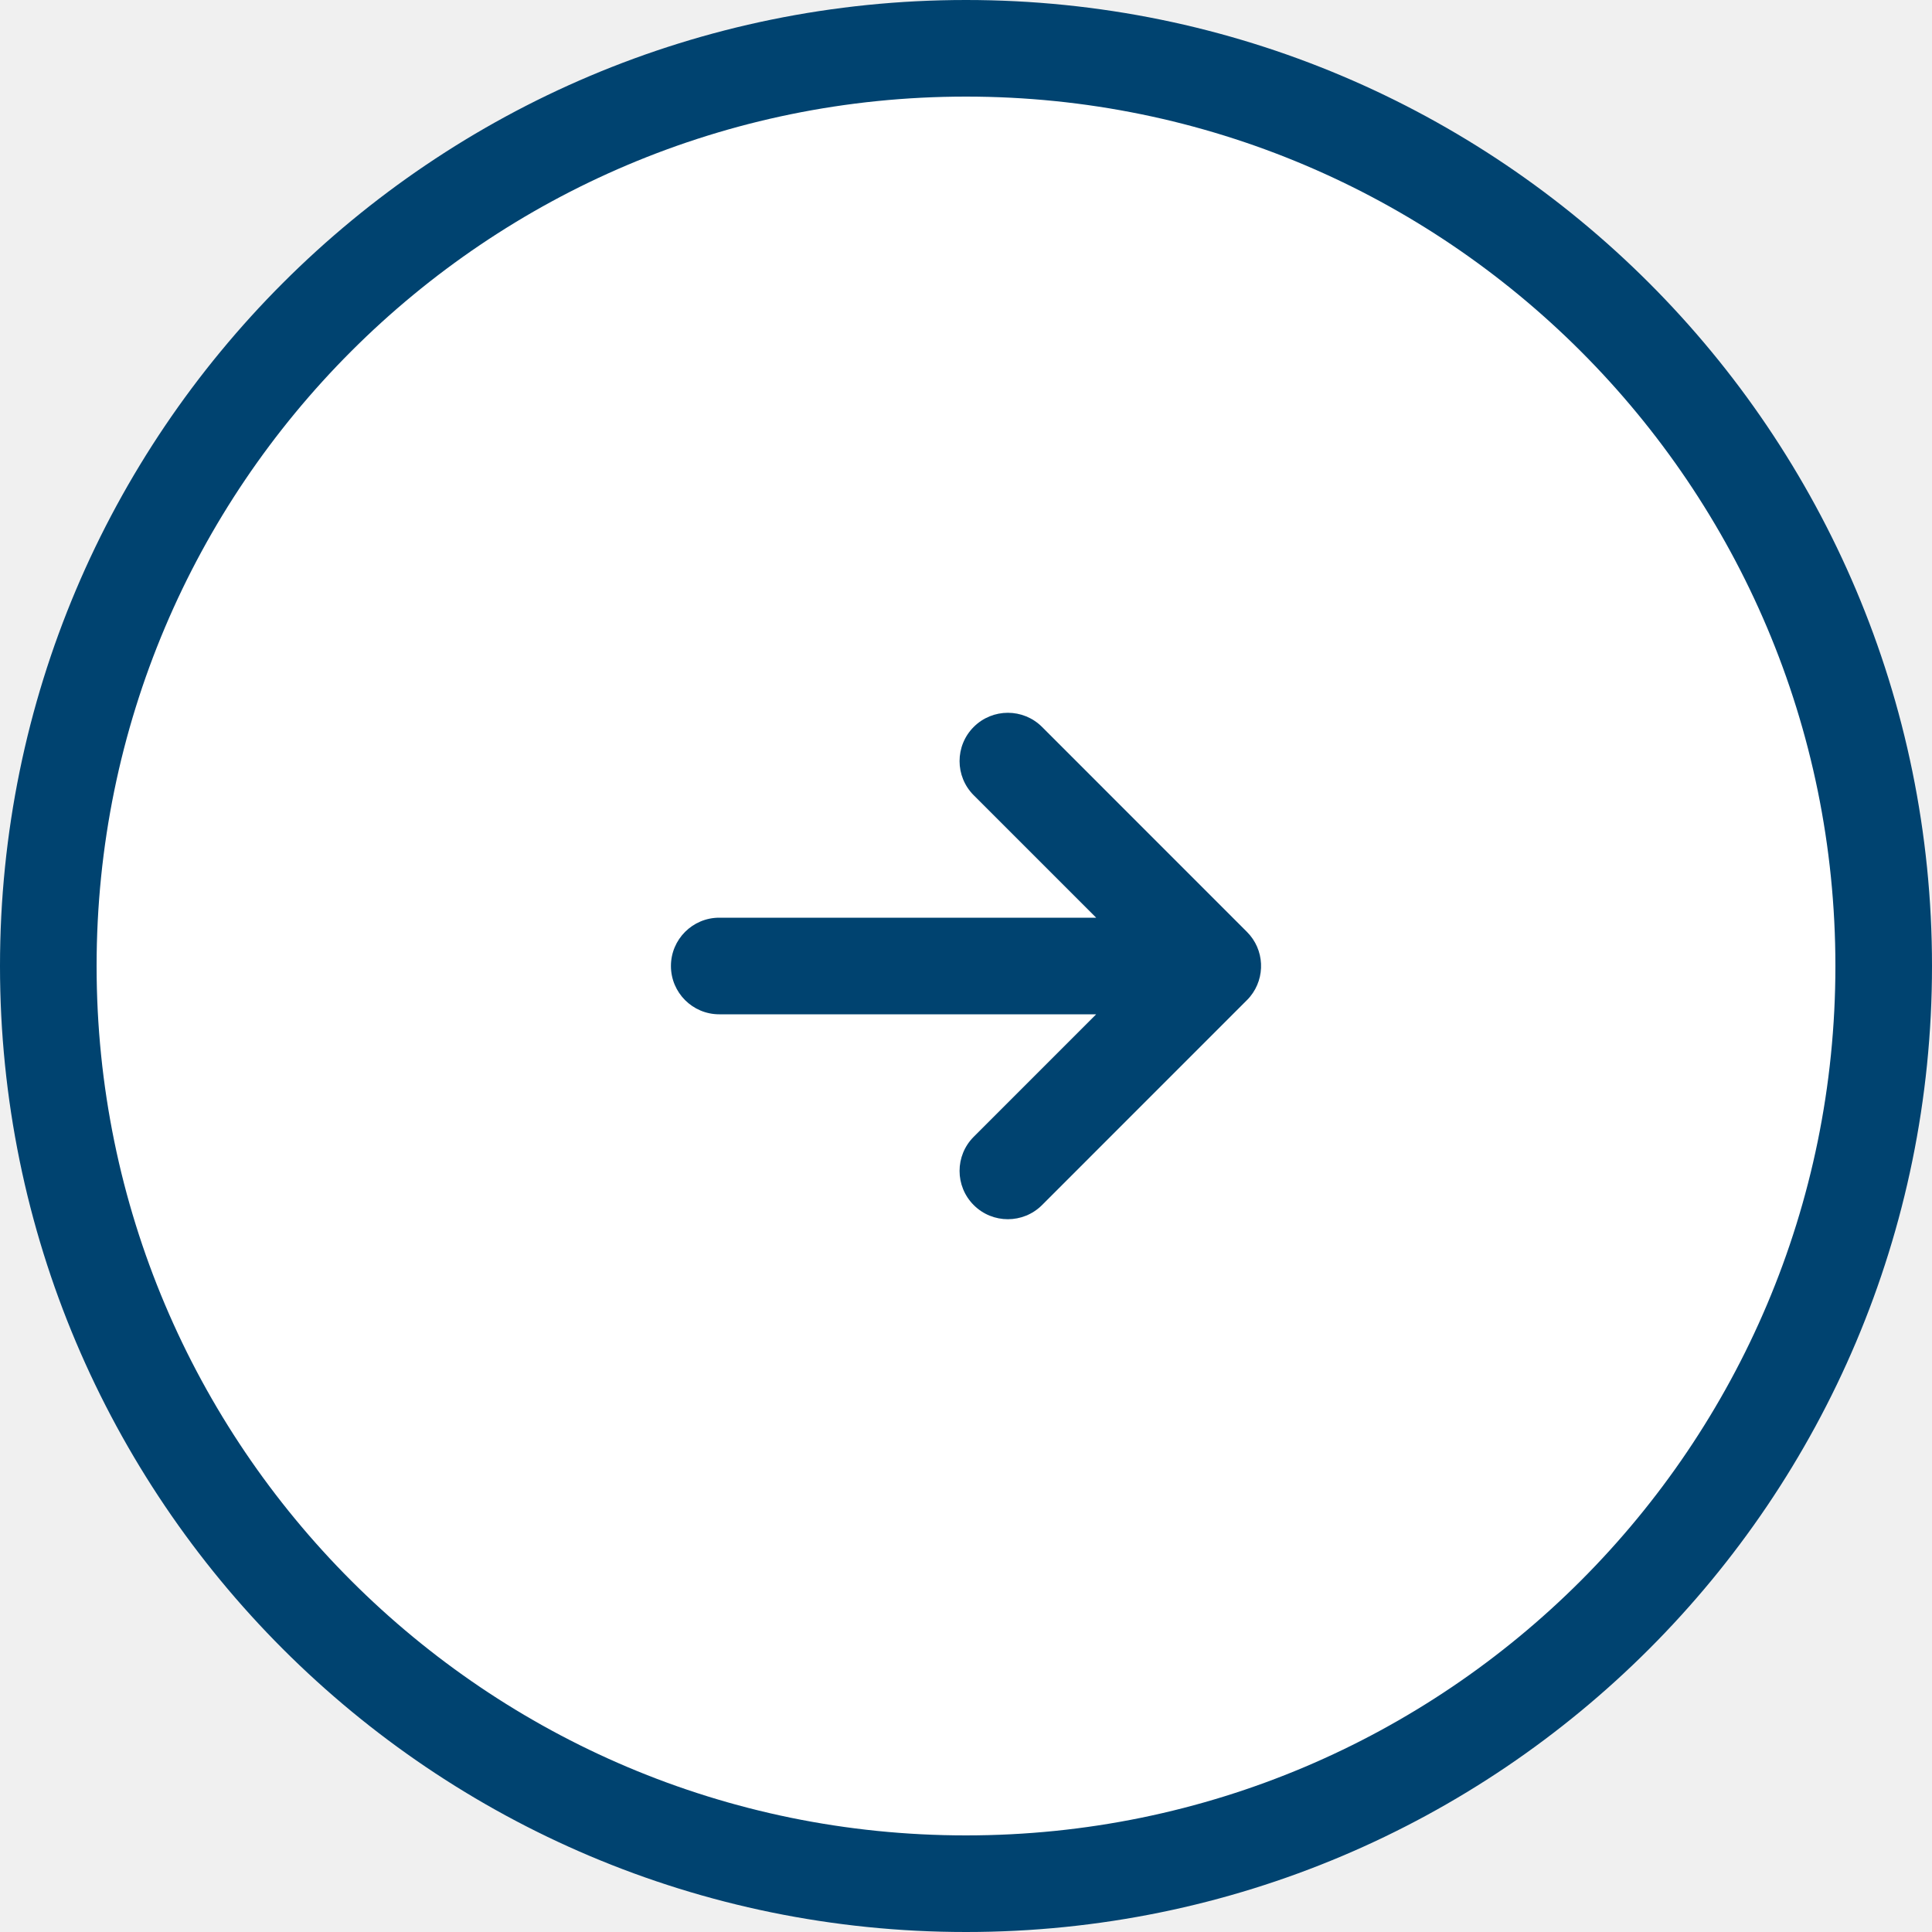
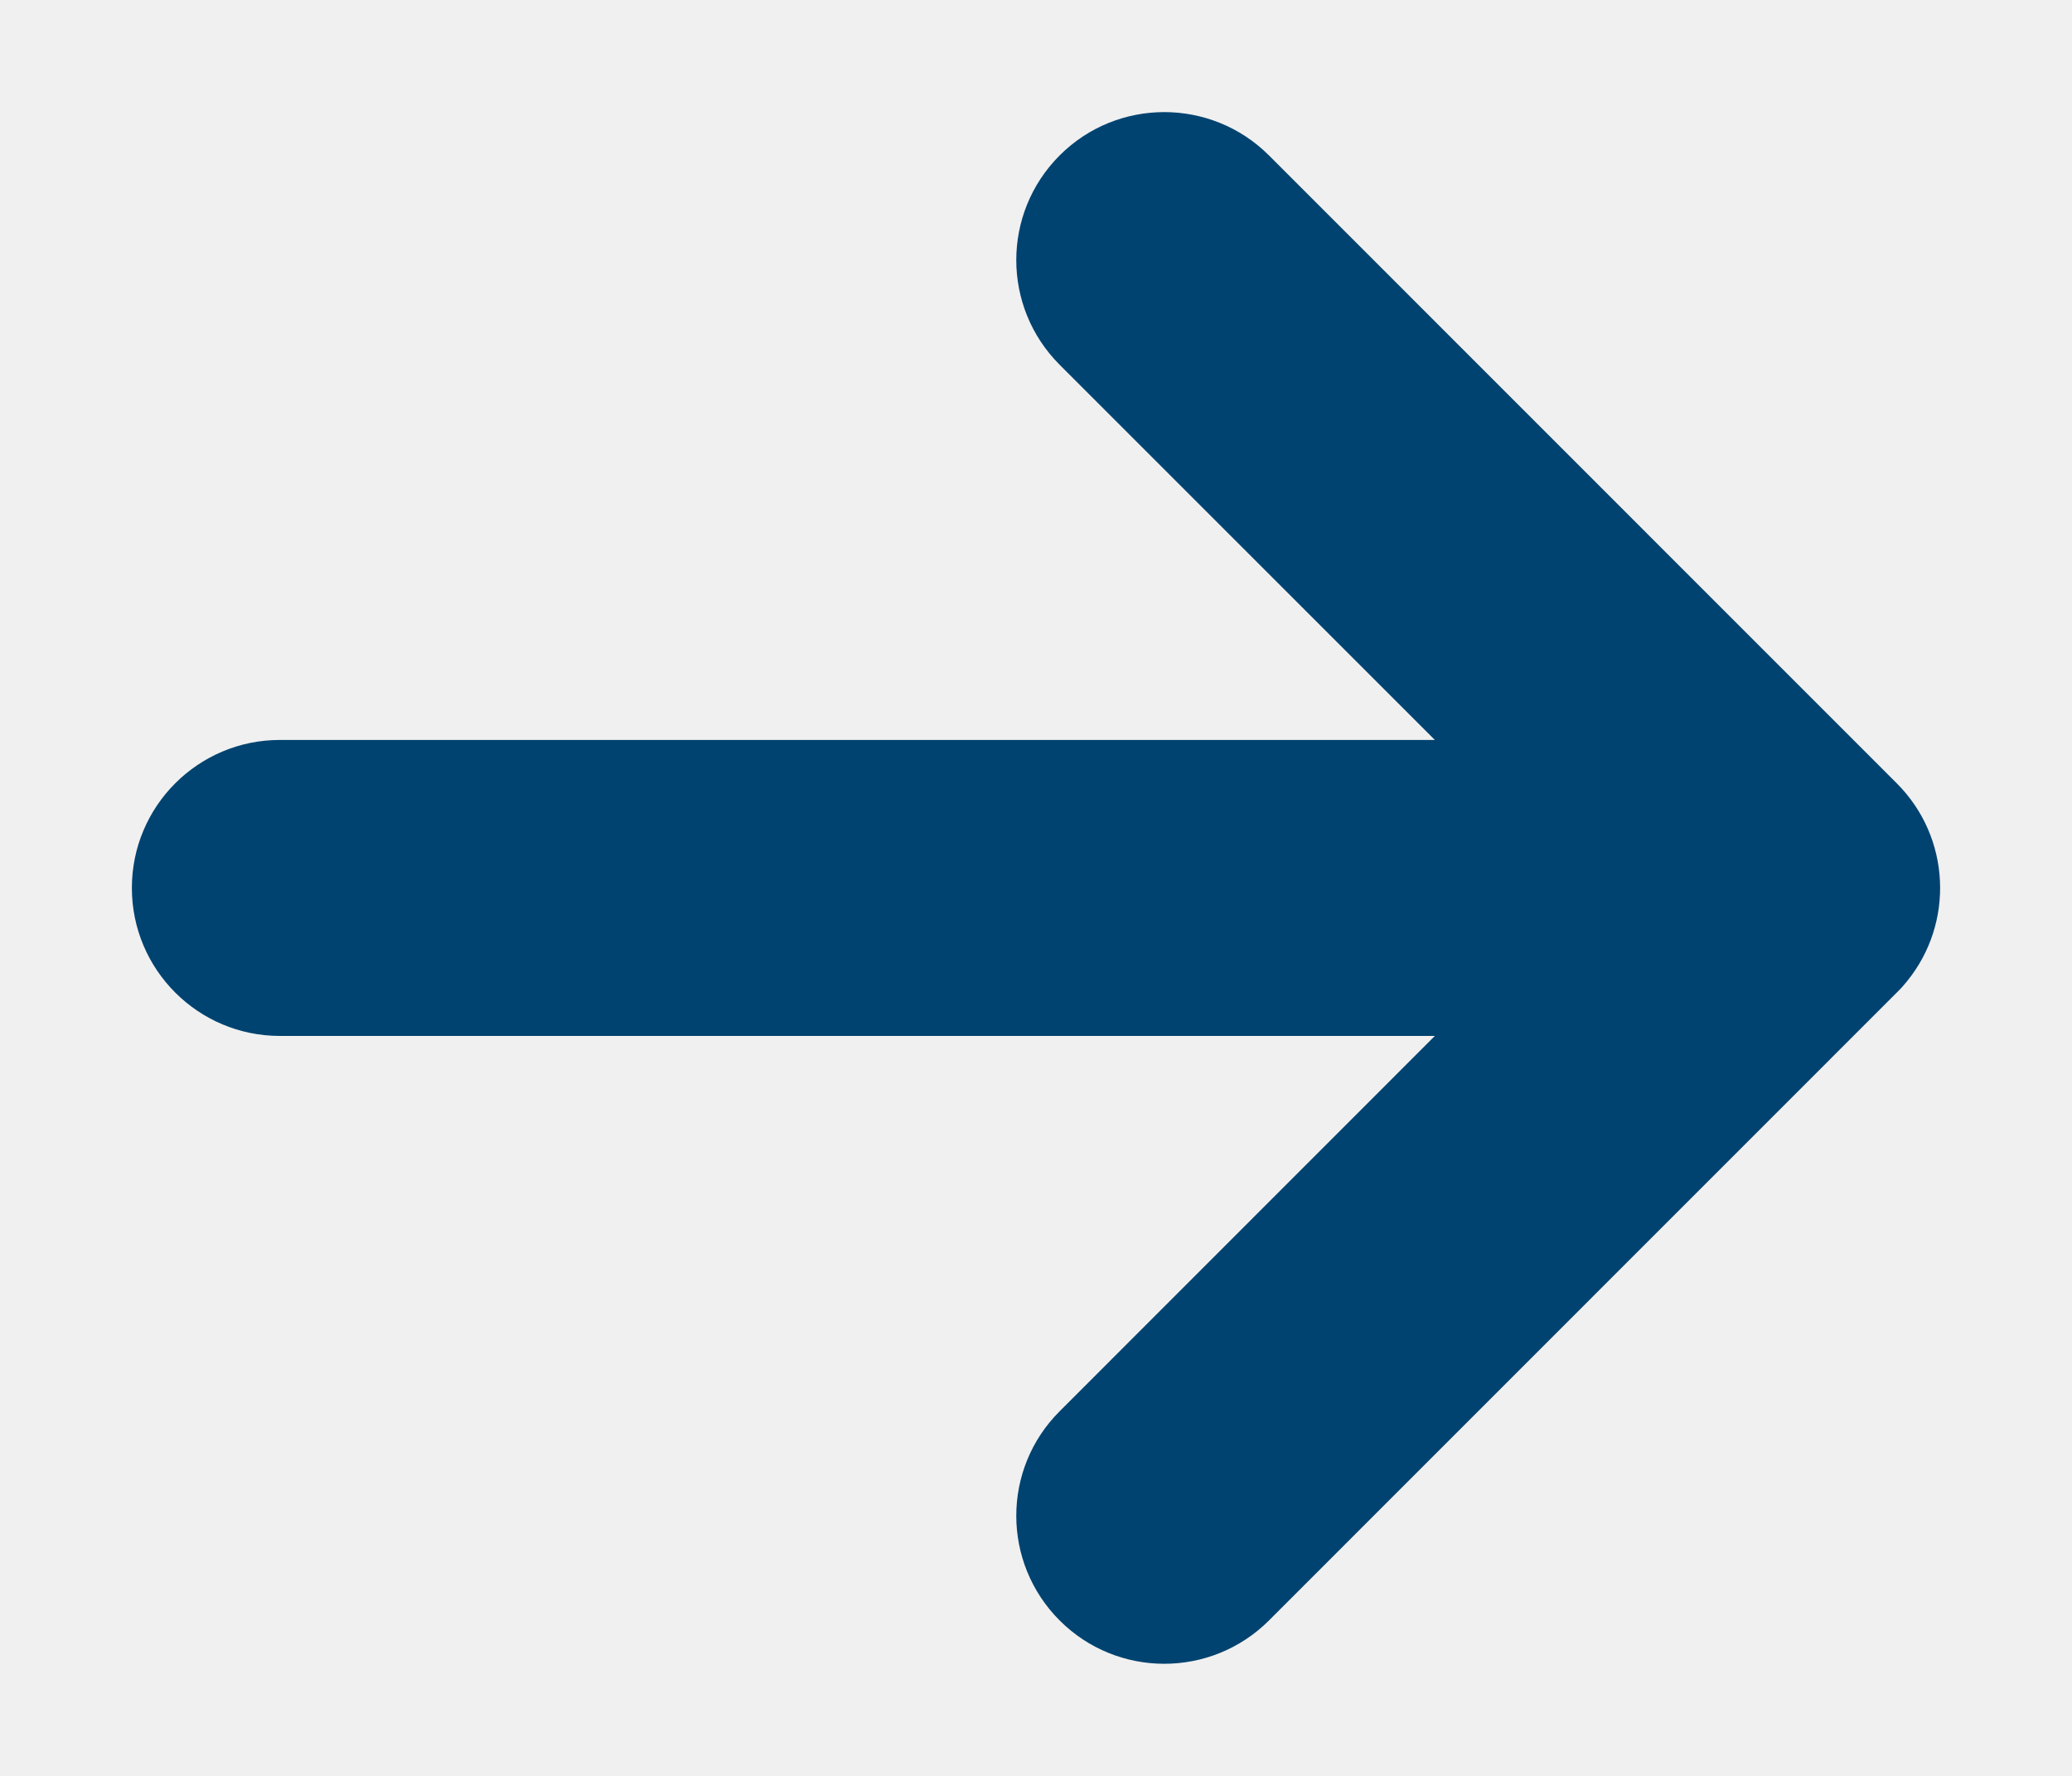
- <svg xmlns="http://www.w3.org/2000/svg" width="40" height="40" viewBox="0 0 40 40" fill="none">
-   <rect x="1" y="1" width="38" height="38" rx="19" fill="white" />
-   <rect x="1" y="1" width="38" height="38" rx="19" stroke="#004370" stroke-width="2" />
-   <path fill-rule="evenodd" clip-rule="evenodd" d="M14.891 19C14.339 19 13.891 19.448 13.891 20C13.891 20.552 14.339 21 14.891 21L22.695 21L20.16 23.536C19.769 23.926 19.769 24.559 20.16 24.95C20.55 25.34 21.183 25.34 21.574 24.95L25.816 20.707C25.841 20.683 25.864 20.657 25.885 20.631C26.205 20.238 26.183 19.659 25.816 19.293L25.815 19.292L21.574 15.05C21.183 14.66 20.55 14.66 20.16 15.05C19.769 15.441 19.769 16.074 20.16 16.465L22.695 19L14.891 19Z" fill="#004370" />
+ <svg xmlns="http://www.w3.org/2000/svg" width="14" height="12" viewBox="0 0 14 12" fill="none">
+   <path fill-rule="evenodd" clip-rule="evenodd" d="M1.891 5C1.339 5 0.891 5.448 0.891 6C0.891 6.552 1.339 7 1.891 7L9.695 7L7.16 9.536C6.769 9.926 6.769 10.559 7.16 10.95C7.55 11.34 8.183 11.34 8.574 10.95L12.816 6.707C12.841 6.683 12.864 6.657 12.885 6.631C13.205 6.238 13.182 5.659 12.816 5.293L12.815 5.292L8.574 1.05C8.183 0.66 7.55 0.66 7.16 1.05C6.769 1.441 6.769 2.074 7.16 2.465L9.695 5L1.891 5Z" fill="#004370" />
</svg>
